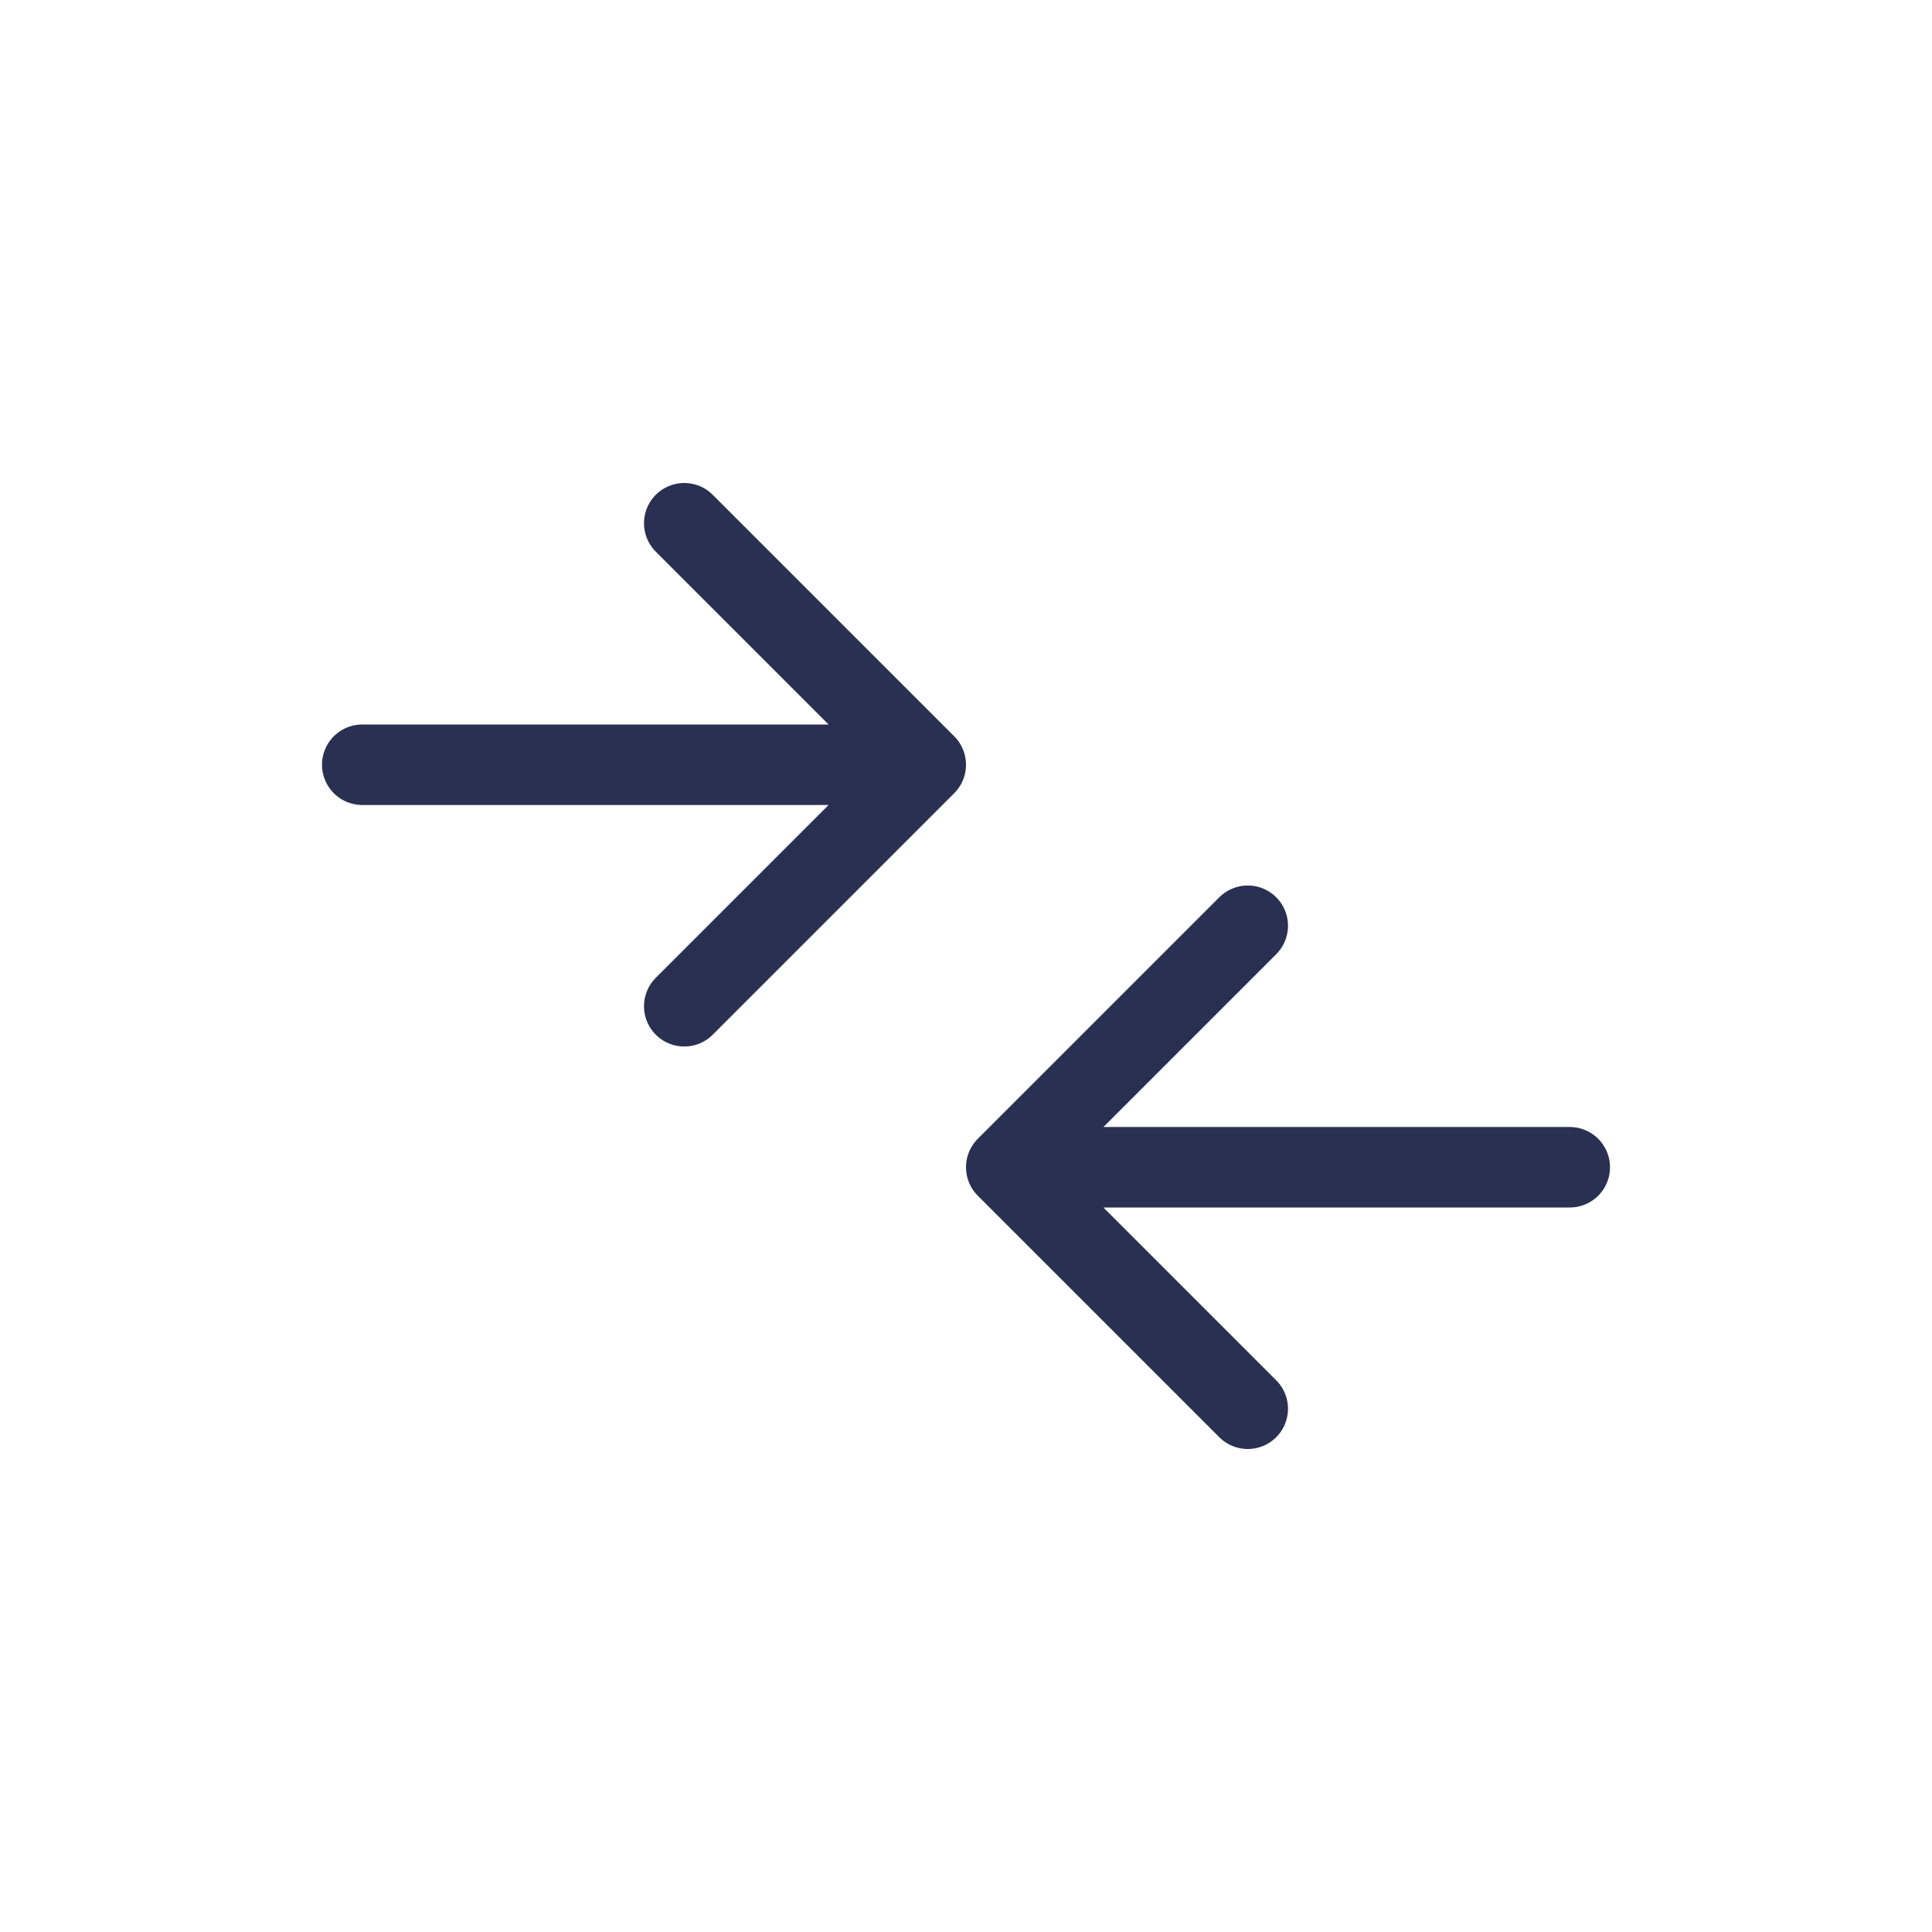
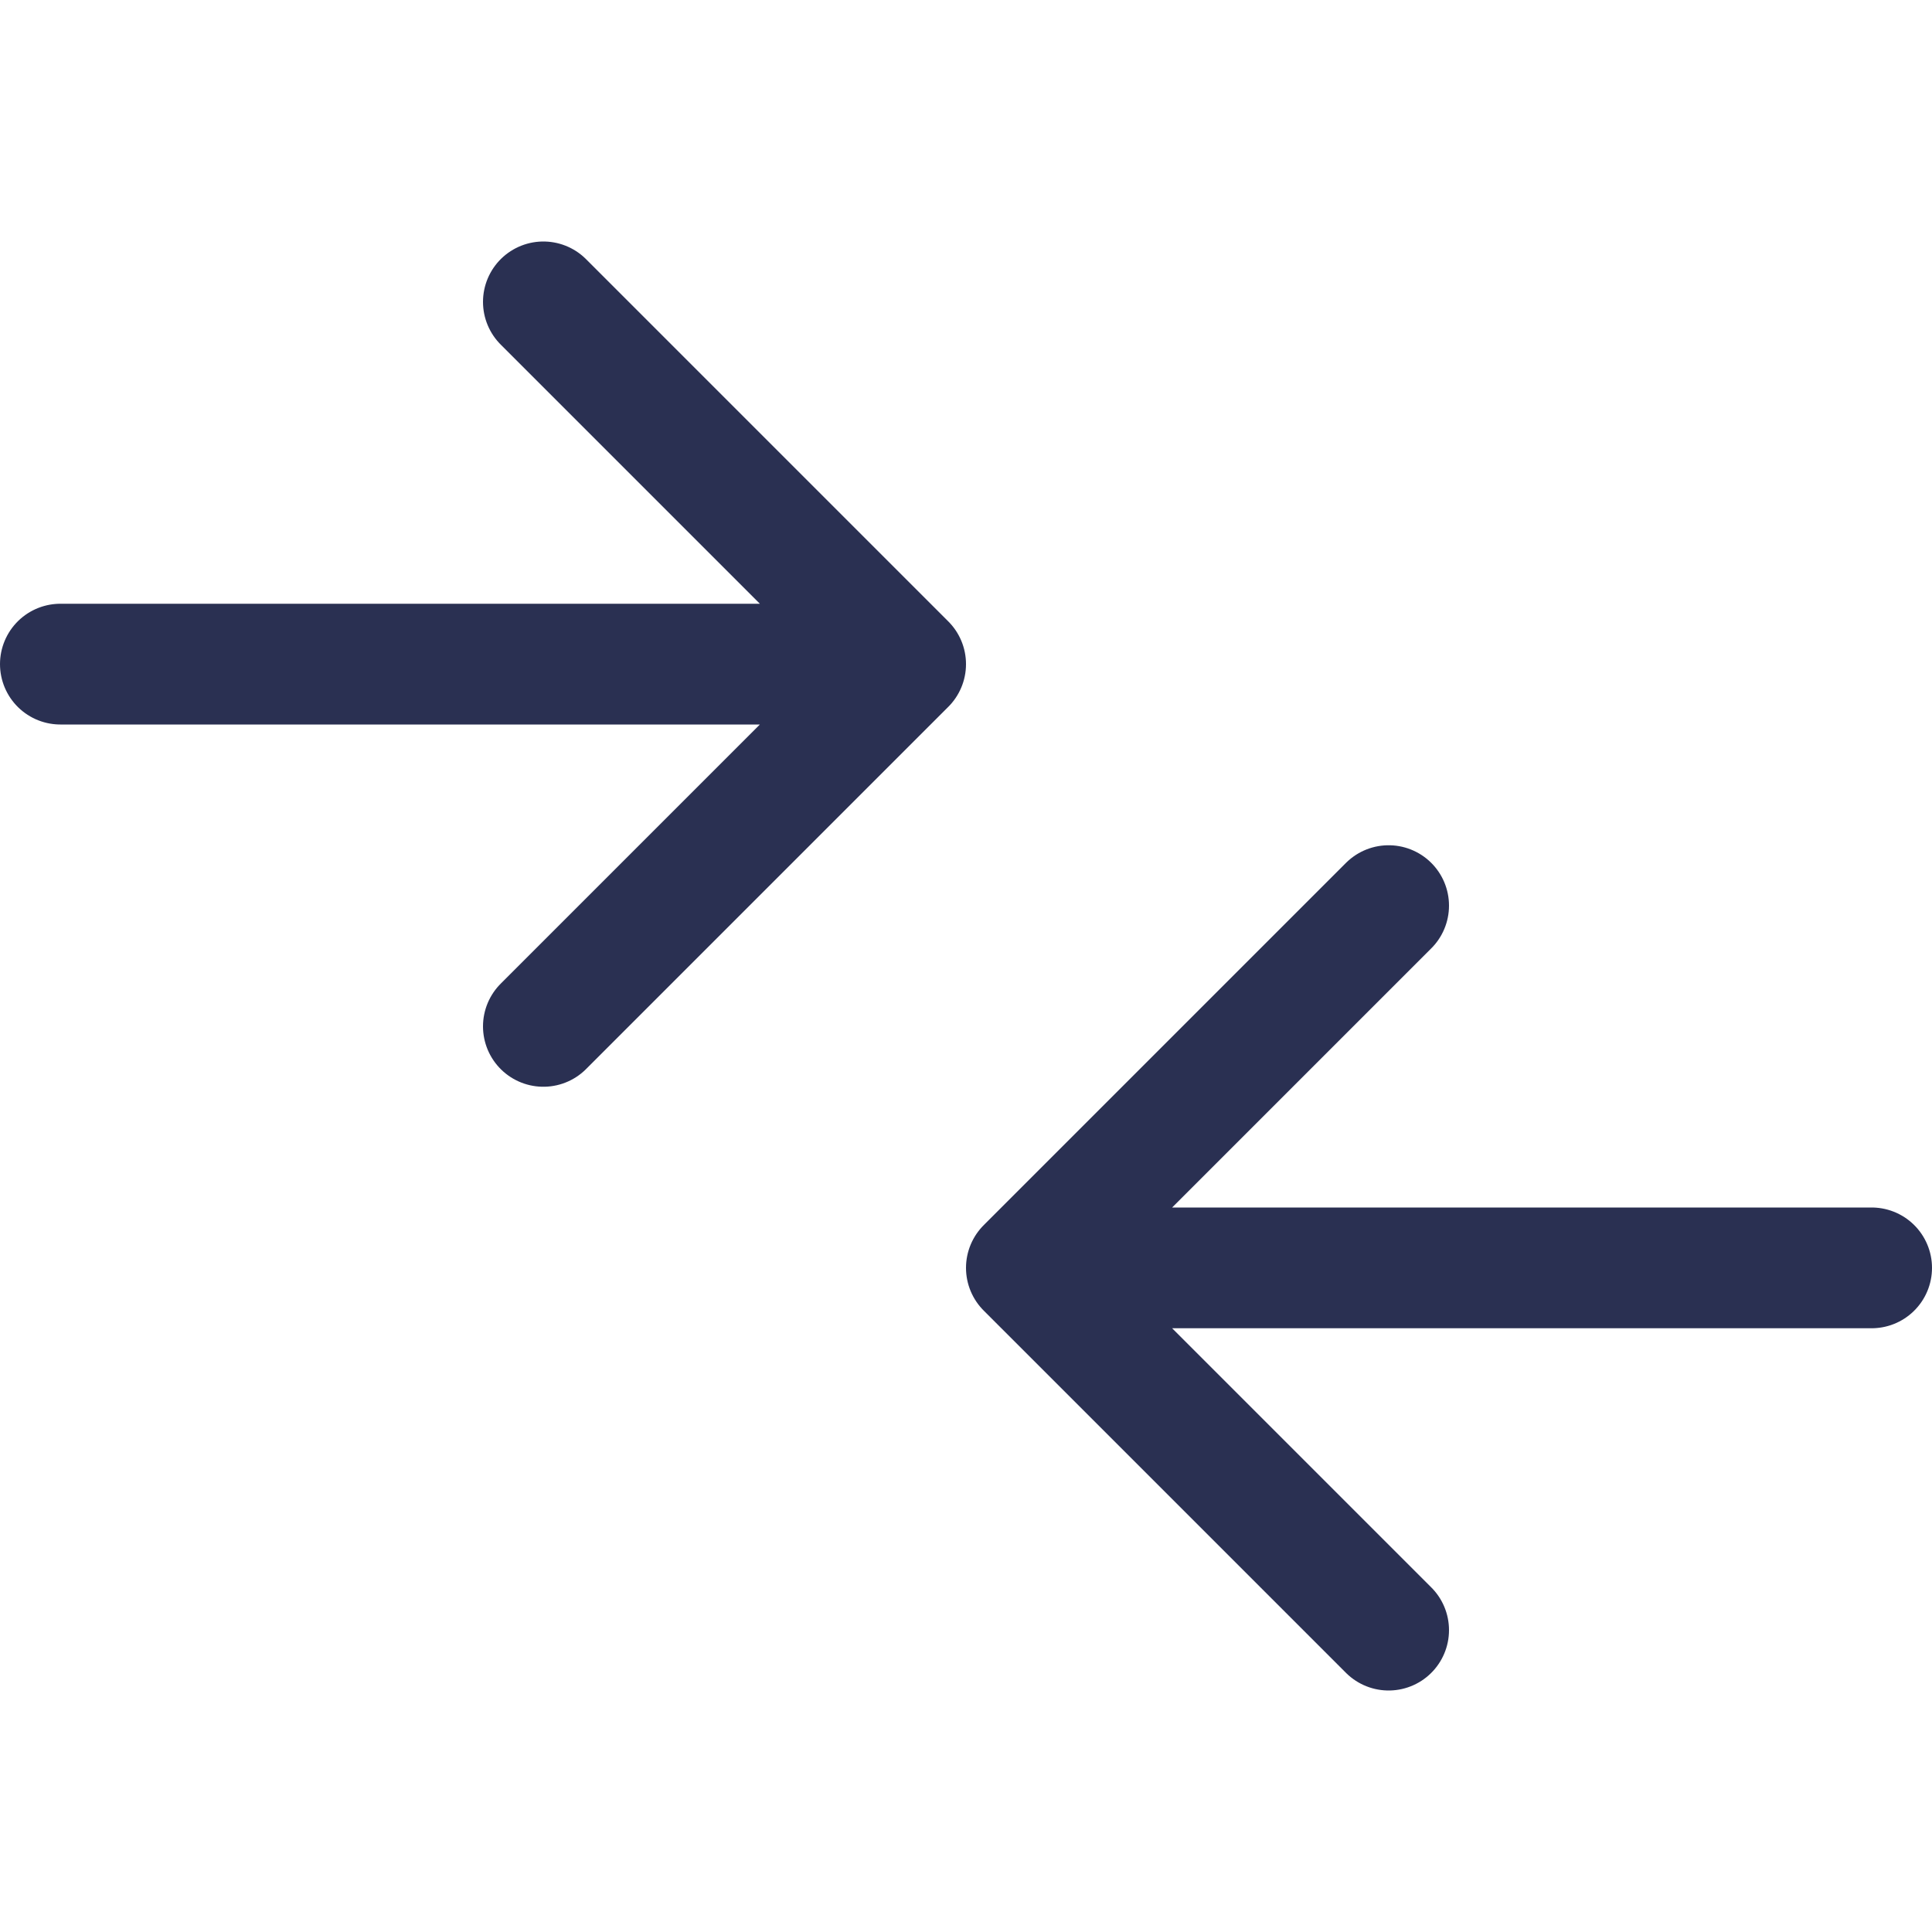
- <svg xmlns="http://www.w3.org/2000/svg" width="24" height="24" viewBox="0 0 24 24">
+ <svg xmlns="http://www.w3.org/2000/svg" width="16" height="16" viewBox="4 4 16 16">
  <g fill="none" fill-rule="evenodd" stroke="#2A3052" stroke-linecap="round" stroke-linejoin="round">
    <path d="M8.5 6.5l3 3-3 3M15.5 11.5l-3 3 3 3M11 9.5H4.5M19.5 14.5H13" />
  </g>
</svg>
